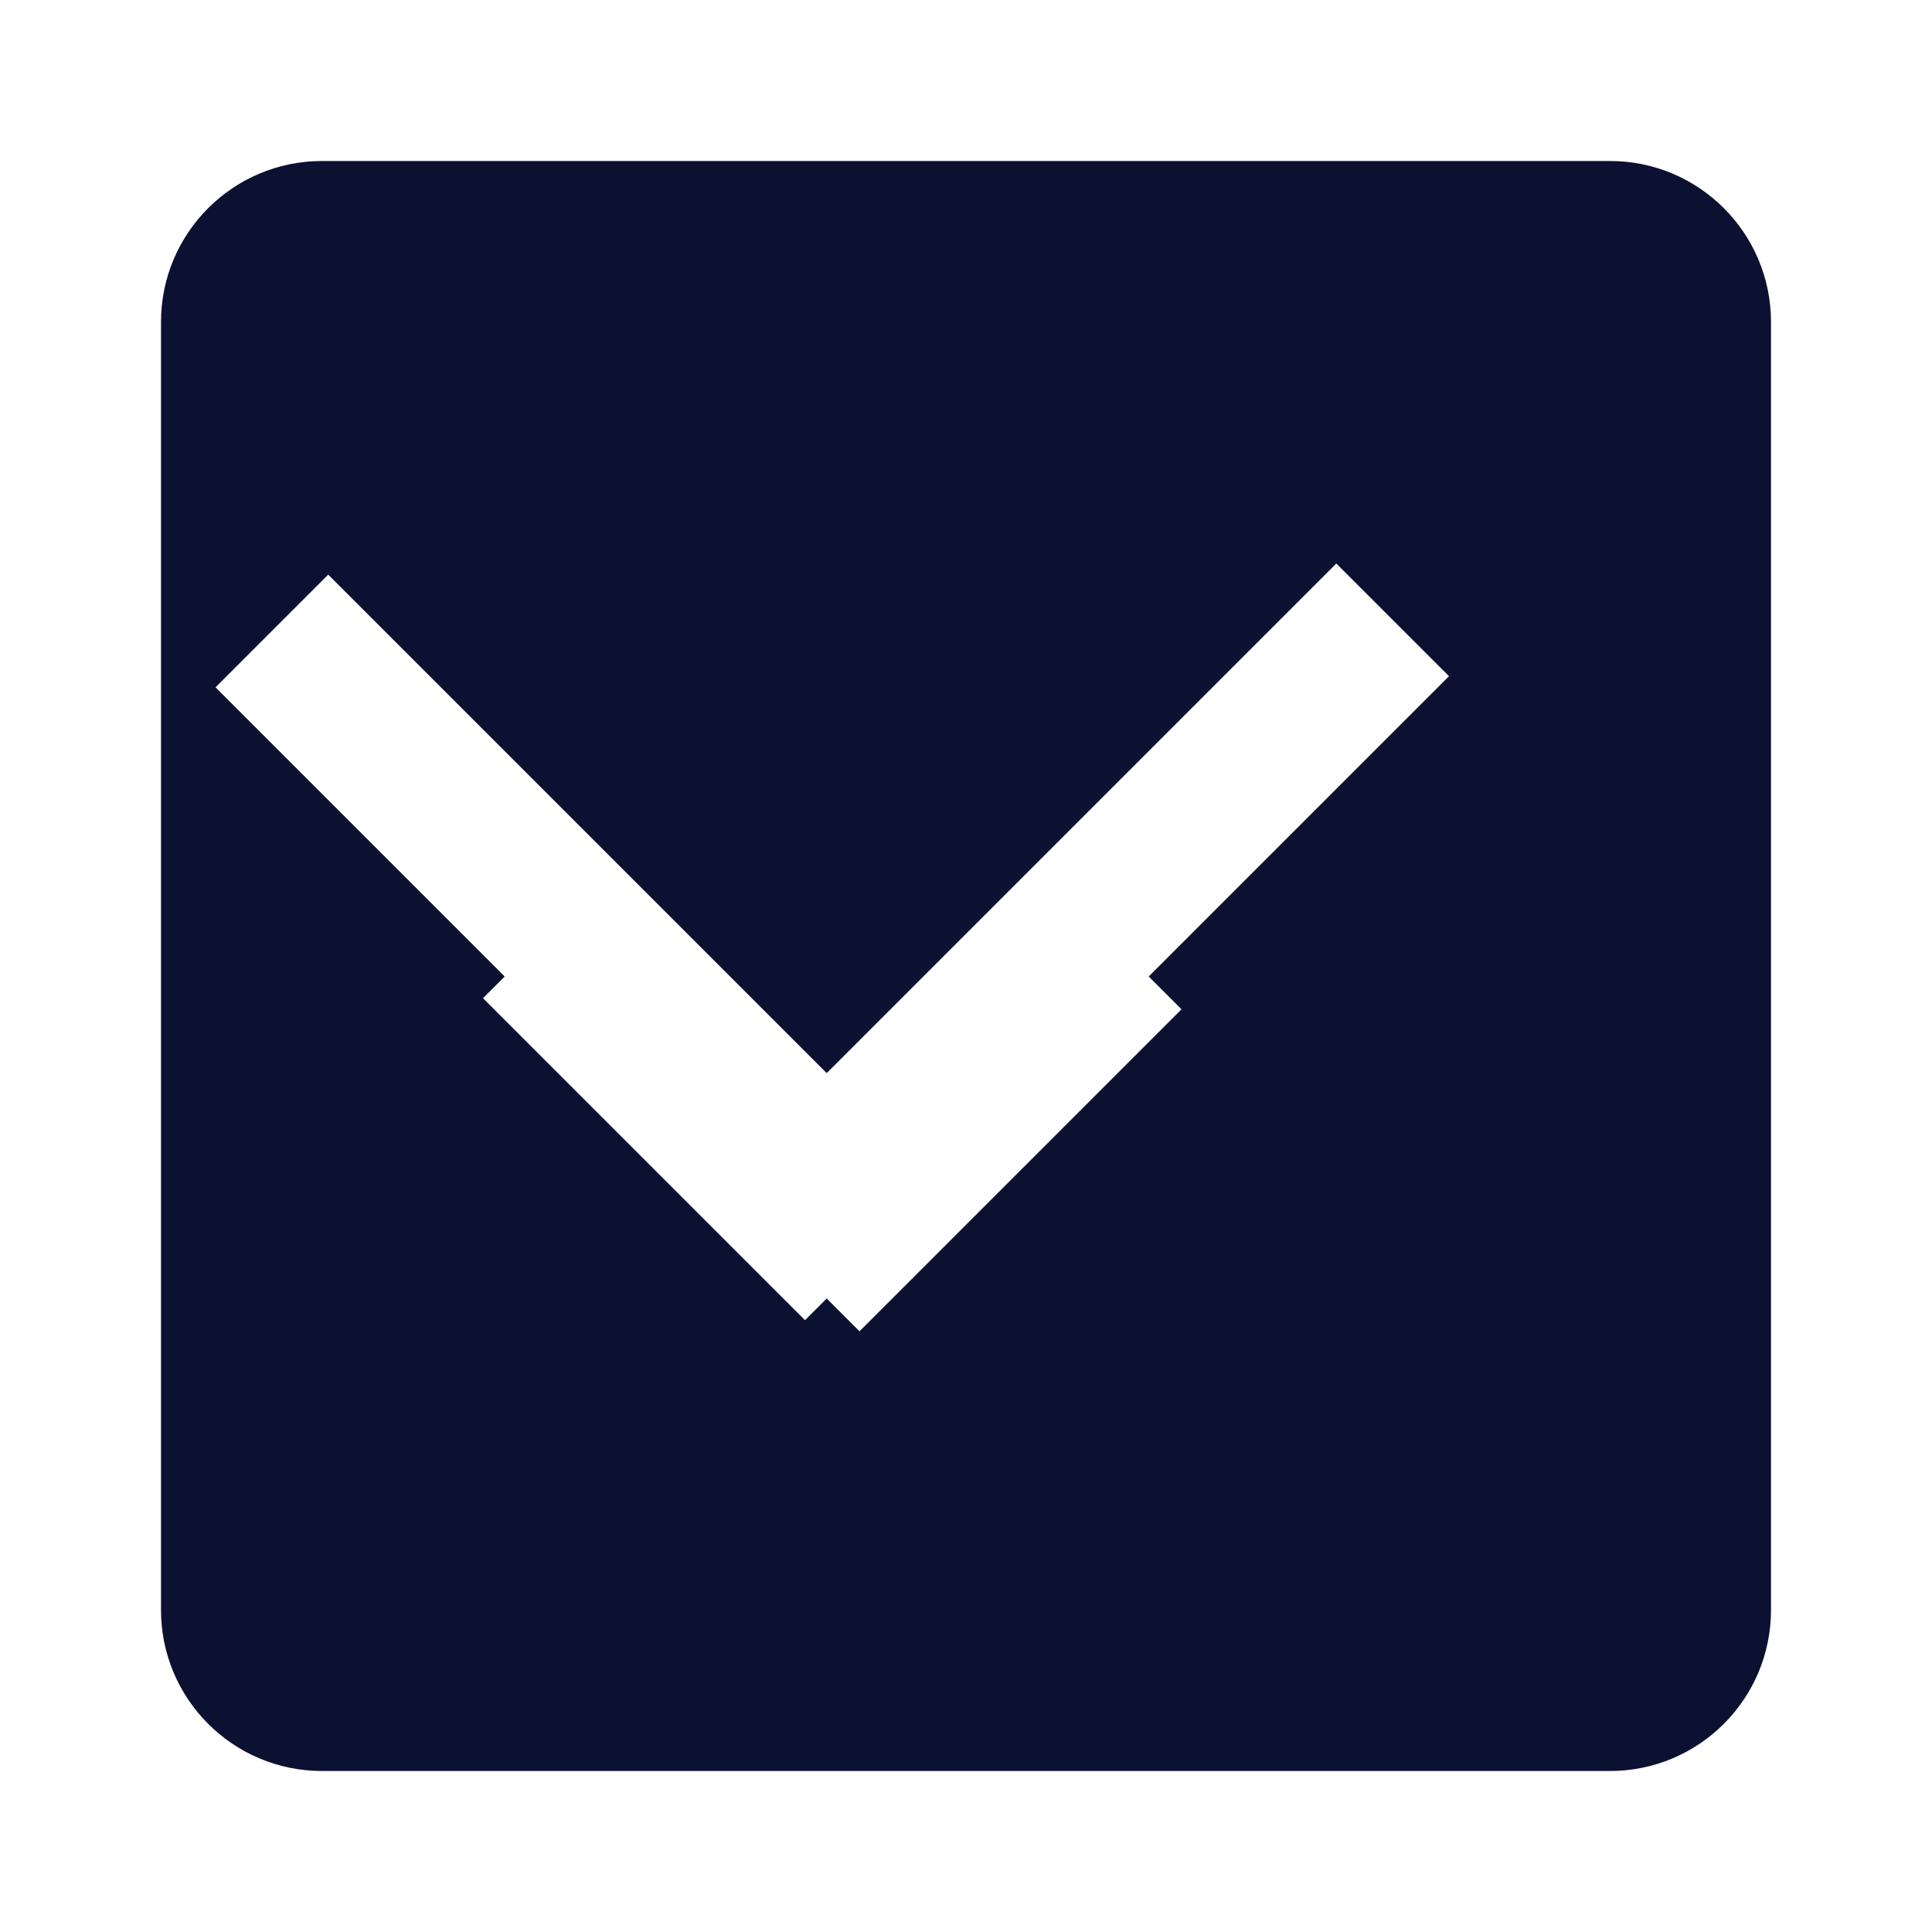
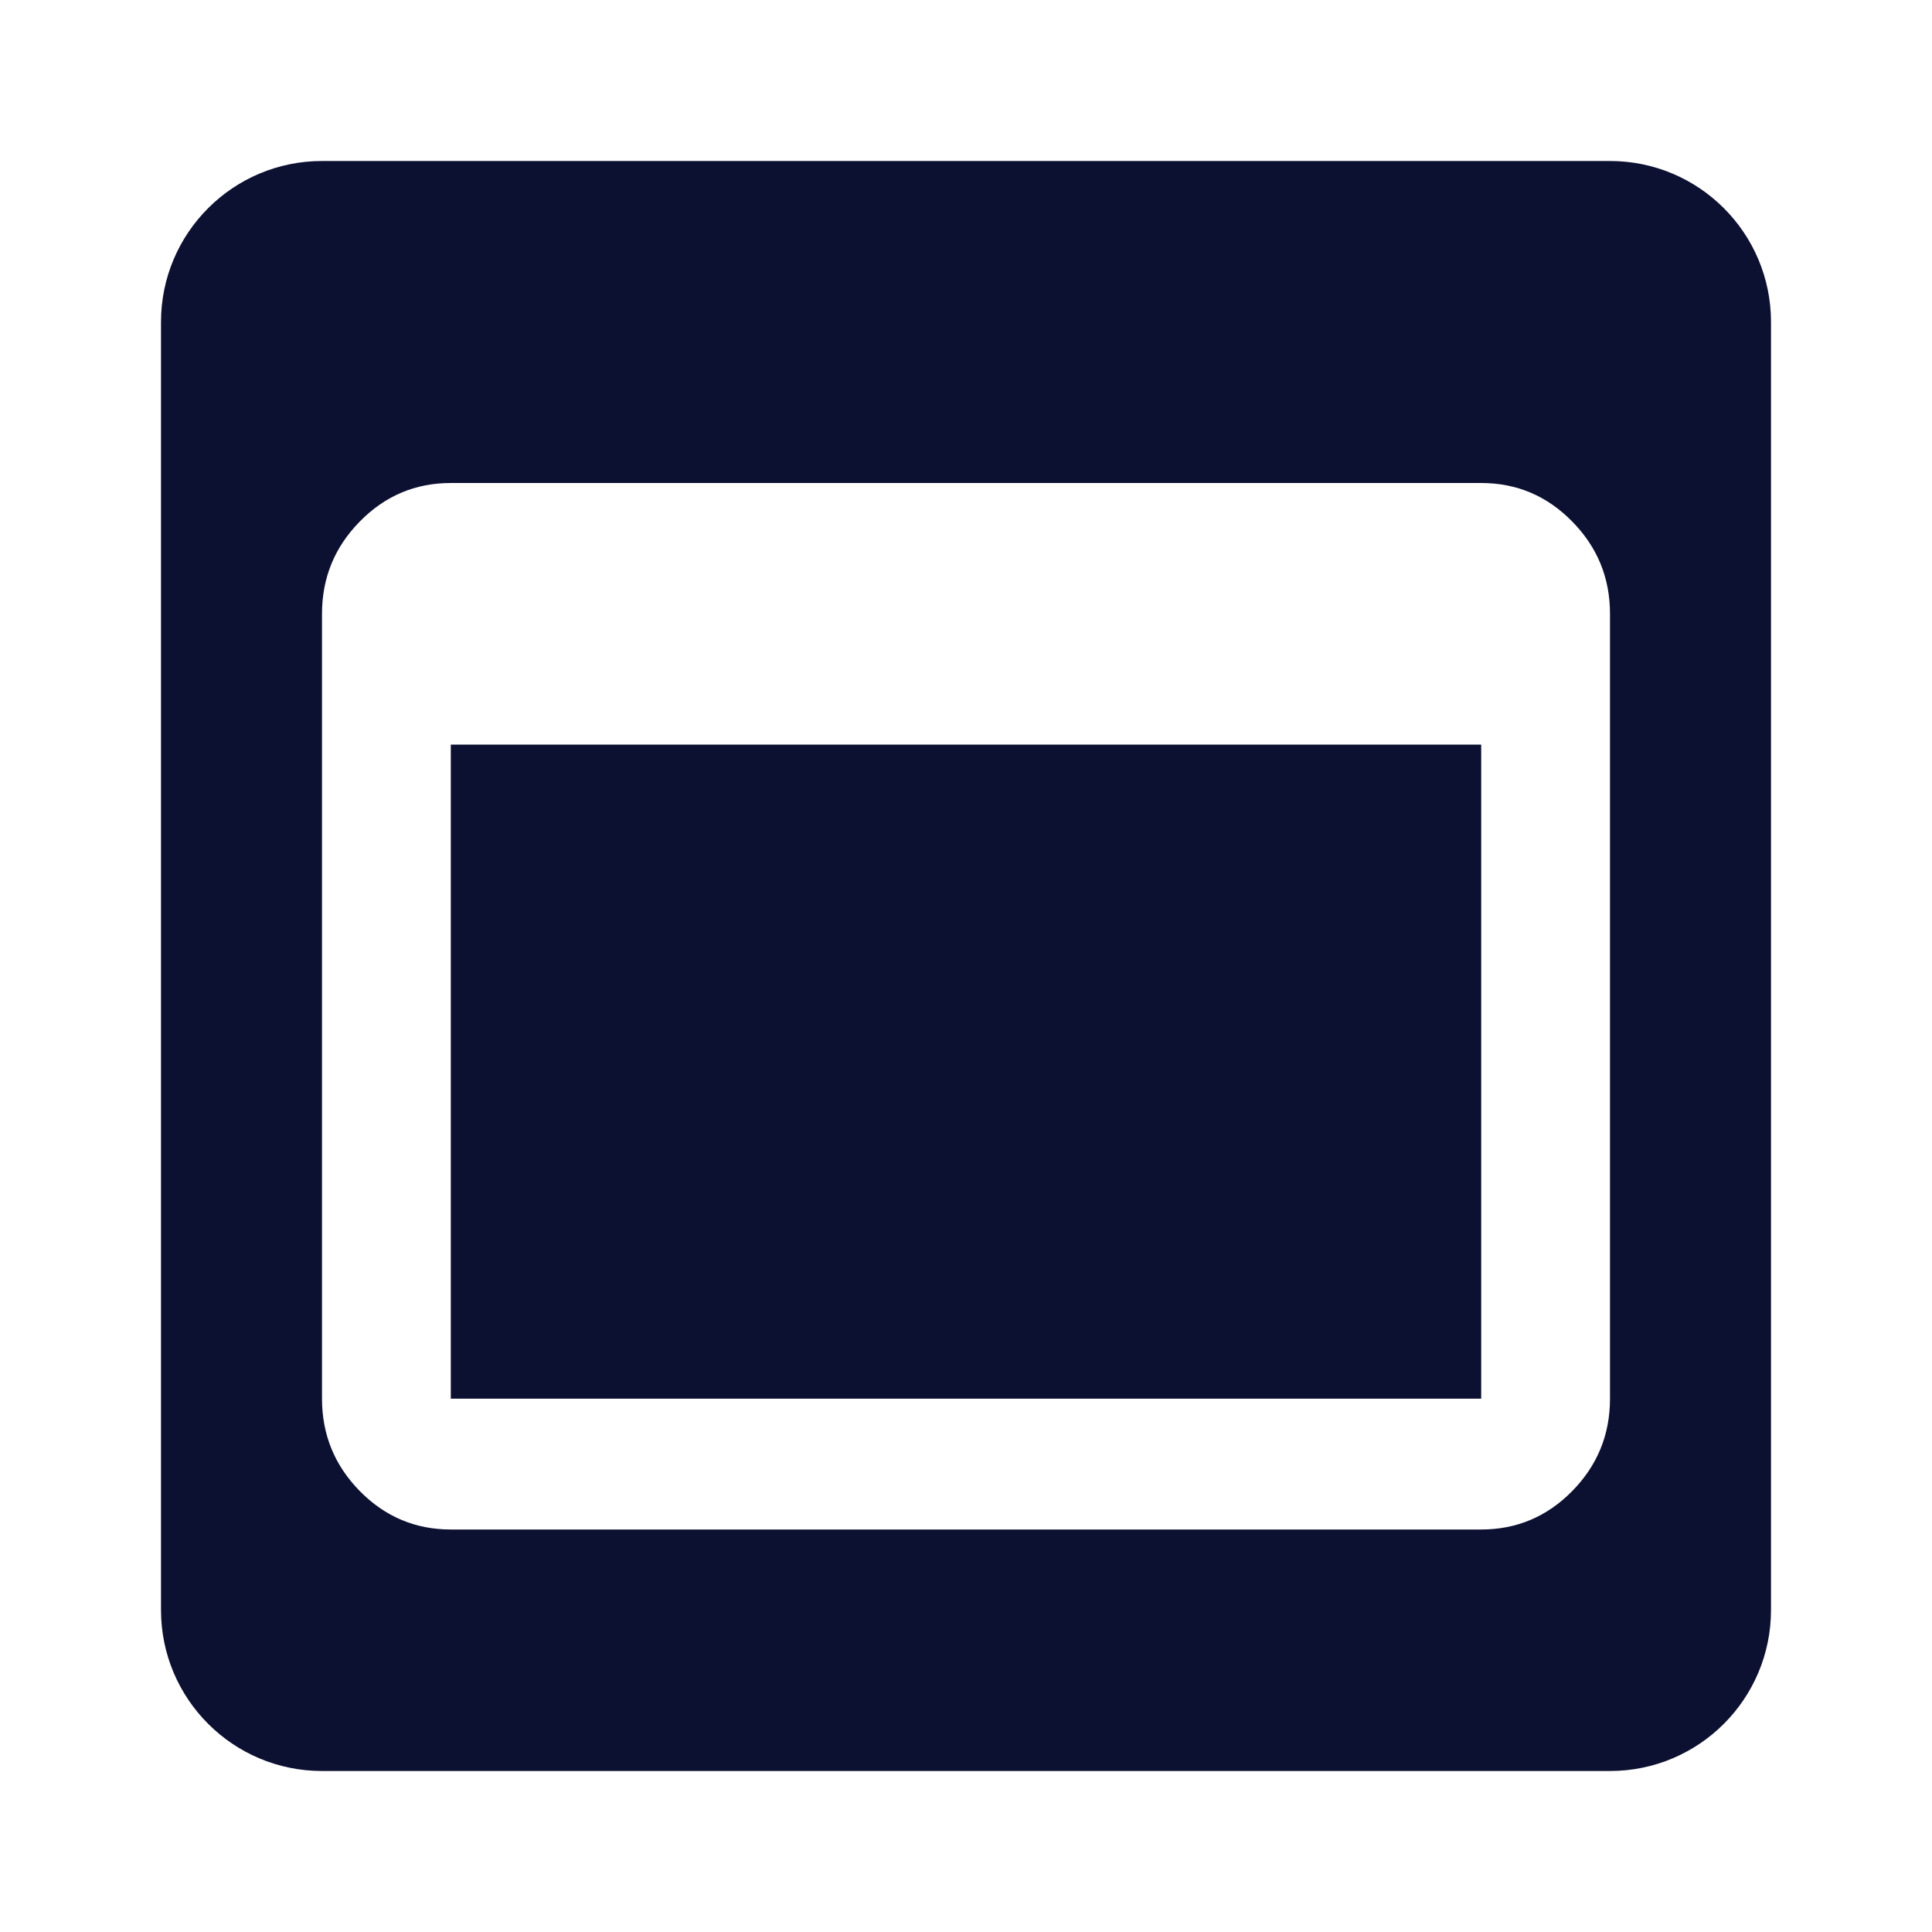
- <svg xmlns="http://www.w3.org/2000/svg" width="24" height="24" viewBox="0 0 24 24" fill="none" version="1.1" id="svg8">
-   <defs id="defs12" />
-   <rect width="24" height="24" fill="white" id="rect2" />
-   <rect x="2" y="2" width="20" height="20" rx="2" fill="#0C1031" id="rect4" />
-   <path d="M10 16.4L6 12.4L7.4 11L10 13.6L16.6 7L18 8.4L10 16.4Z" fill="white" id="path6" />
-   <path d="m 10.677,16.538 4,-4 -1.4,-1.4 -2.6,2.6 -6.6,-6.6 -1.4,1.4 z" fill="#ffffff" id="path172" />
+ <svg xmlns="http://www.w3.org/2000/svg" width="24" height="24" viewBox="0 0 24 24" fill="none">
+   <g clip-path="url(#clip0_14_17)">
+     <rect width="24" height="24" fill="white" />
+     <rect x="2" y="2" width="20" height="20" rx="2" fill="#0C1031" />
+     <path d="M5.6 19C5.16 19 4.783 18.841 4.47 18.523C4.157 18.205 4 17.822 4 17.375V7.625C4 7.178 4.157 6.796 4.47 6.478C4.783 6.159 5.16 6 5.6 6H18.4C18.84 6 19.217 6.159 19.53 6.478C19.843 6.796 20 7.178 20 7.625V17.375C20 17.822 19.843 18.205 19.53 18.523C19.217 18.841 18.84 19 18.4 19H5.6ZM5.6 17.375H18.4V9.25H5.6V17.375Z" fill="white" />
+   </g>
+   <defs>
+     <clipPath id="clip0_14_17">
+       <rect width="24" height="24" fill="white" />
+     </clipPath>
+   </defs>
</svg>
